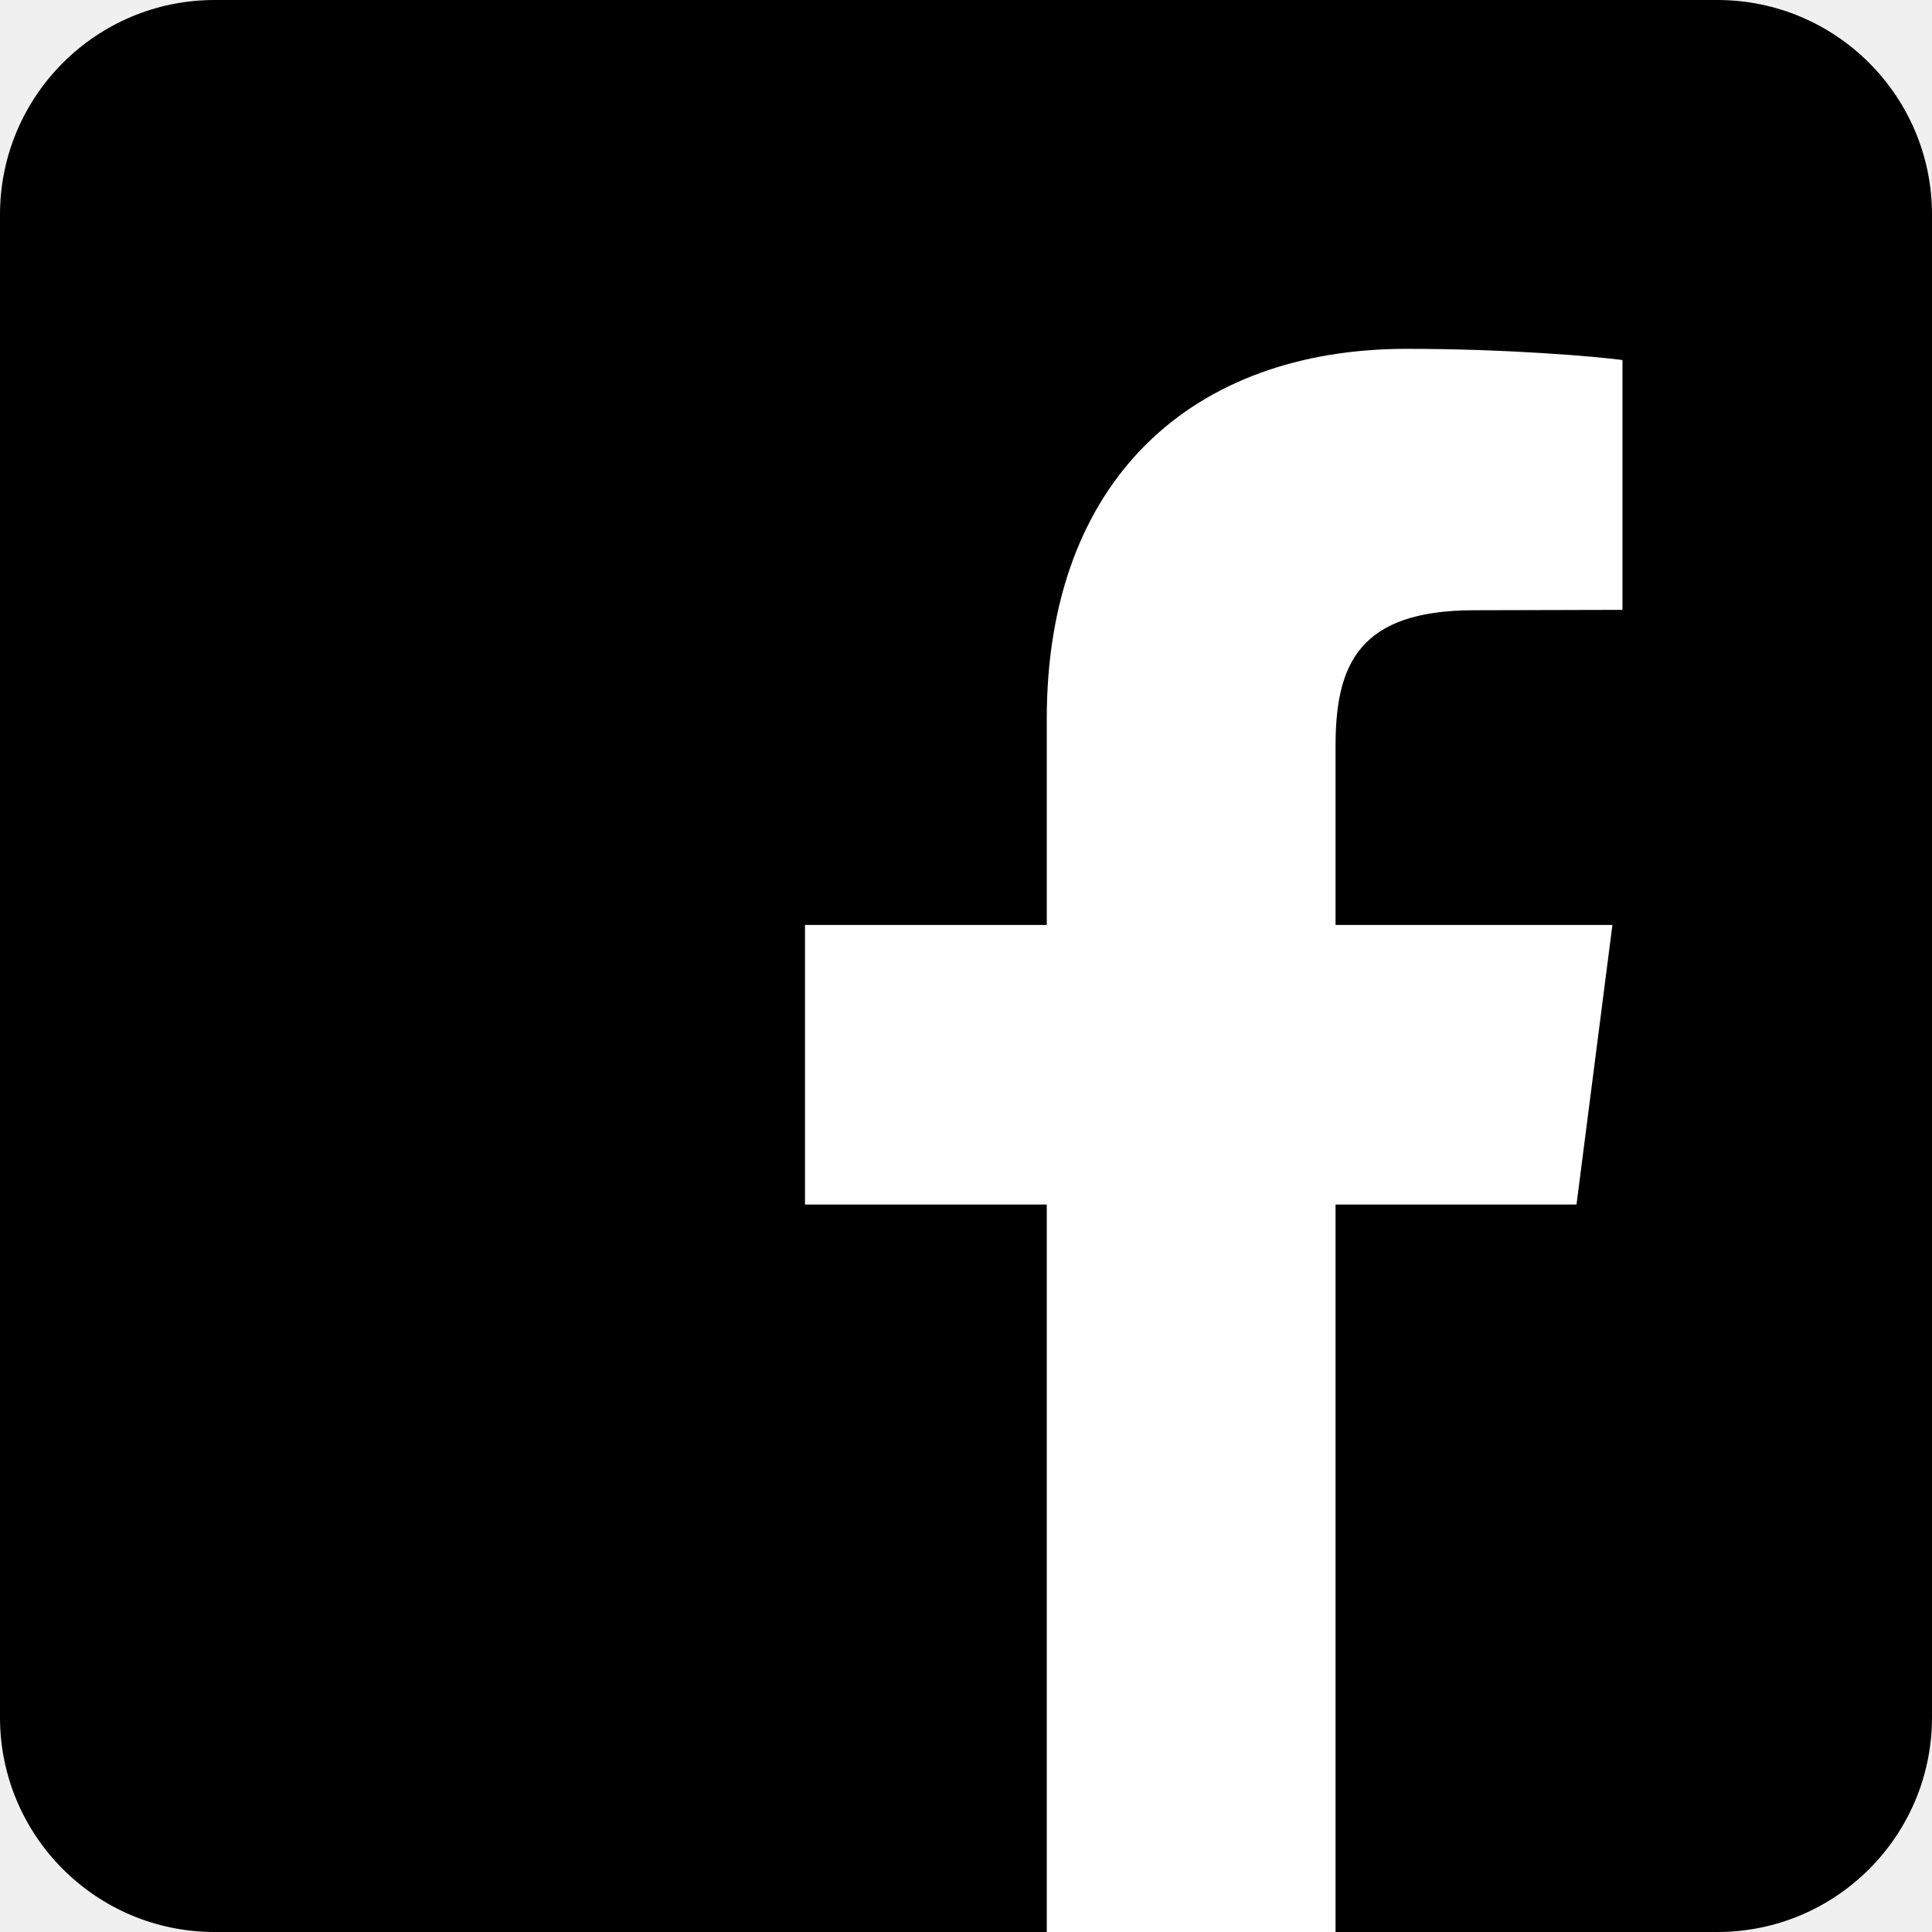
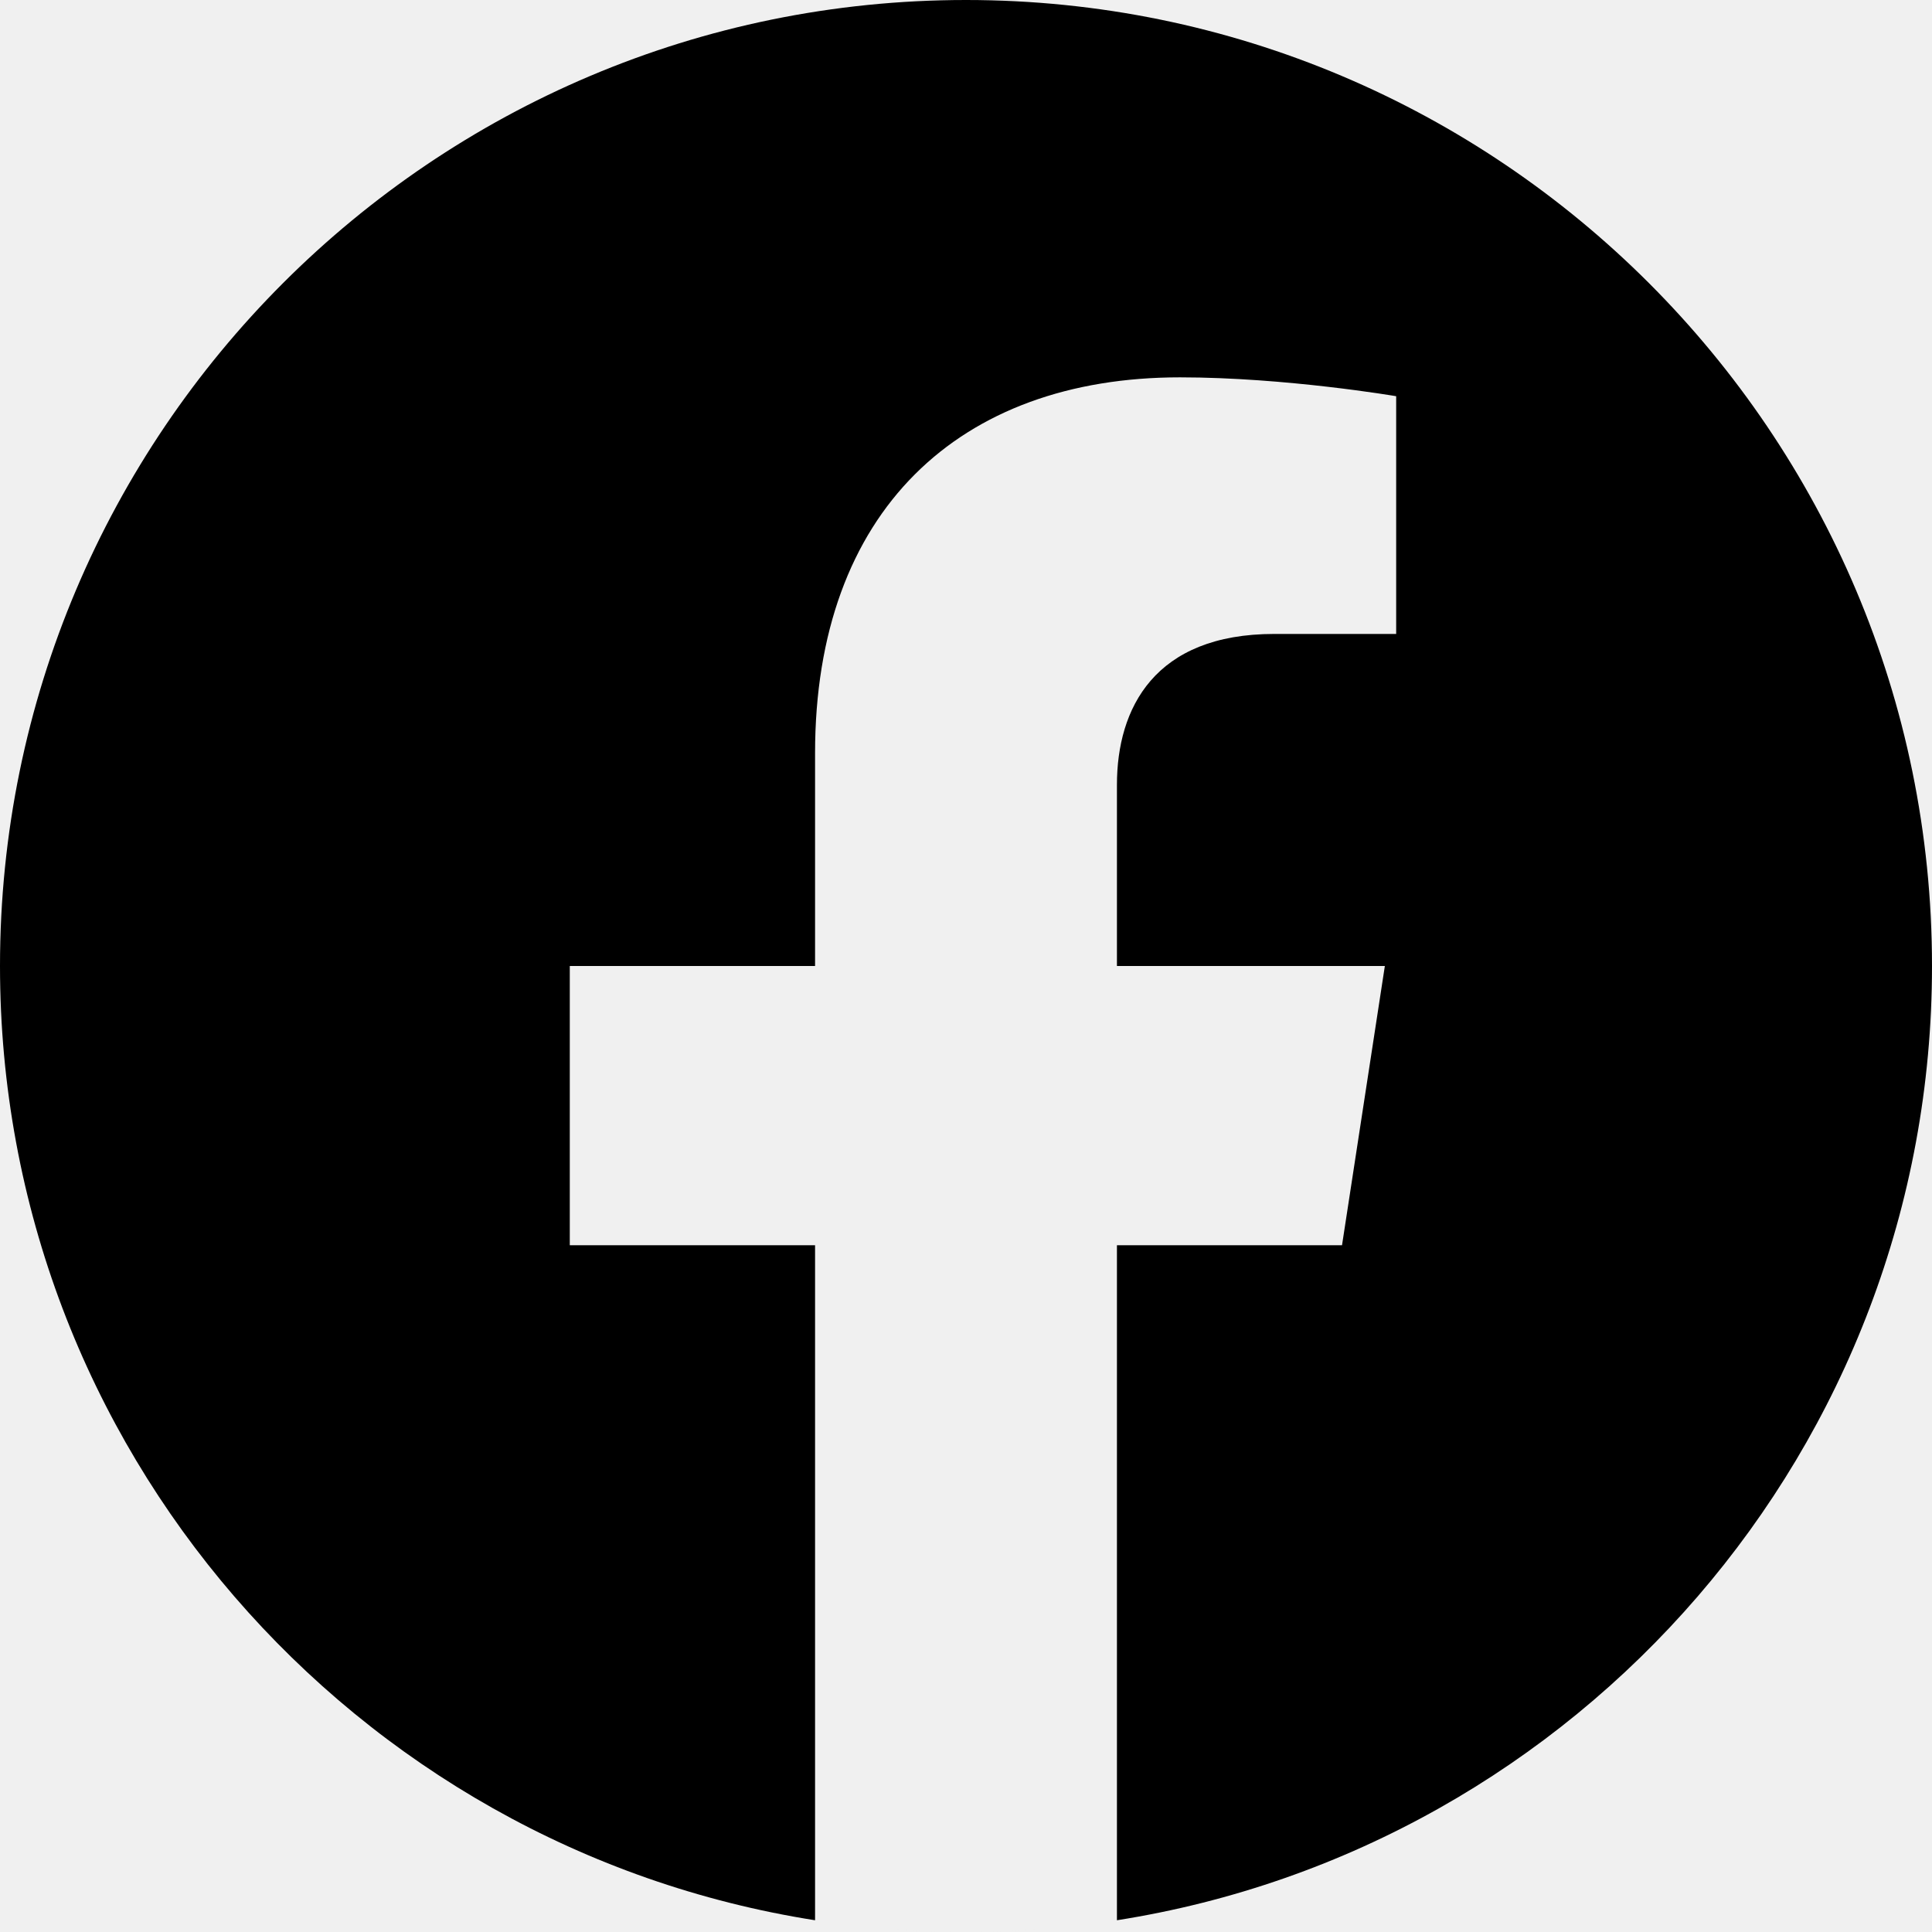
- <svg xmlns="http://www.w3.org/2000/svg" viewBox="0 0 72 72" version="1.1">
-   <defs />
-   <g id="Page-1" stroke="none" stroke-width="1" fill="none" fill-rule="evenodd">
-     <g id="Social-Icons---Rounded-Black" transform="translate(-152, -43)">
-       <g id="Facebook" transform="translate(152, 43)">
-         <rect id="Rounded" fill="#000000" x="0" y="0" width="72" height="72" rx="8" />
-         <path d="M60.464,13.417 L60.464,22.728 L54.938,22.742 C50.607,22.742 49.772,24.8 49.772,27.808 L49.772,34.47 L60.09,34.47 L58.752,44.889 L49.772,44.889 L49.772,72 L39.01,72 L39.01,44.889 L30,44.889 L30,34.47 L39.01,34.47 L39.01,26.786 C39.01,17.864 44.448,13 52.42,13 C56.22,13 59.5,13.288 60.464,13.417 Z" fill="#FFFFFF" />
-       </g>
-     </g>
-   </g>
+ <svg xmlns="http://www.w3.org/2000/svg" height="100%" style="fill-rule:evenodd;clip-rule:evenodd;stroke-linejoin:round;stroke-miterlimit:2;" version="1.1" viewBox="0 0 512 512" width="100%" xml:space="preserve">
+   <path d="M255.022,511.998l0.229,0.001l-0.079,0l-0.15,-0.001Zm1.806,0.001l-0.079,0l0.229,-0.001l-0.15,0.001Zm-2.588,-0.005l0.247,0.001l-0.142,0l-0.105,-0.001Zm3.415,0.001l-0.142,0l0.247,-0.001l-0.105,0.001Zm-4.169,-0.007l0.165,0.001l-0.132,-0.001l-0.033,0Zm4.995,0l-0.132,0.001l0.165,-0.001l-0.033,0Zm0.826,-0.009l-0.058,0.001l0.223,-0.003l-0.165,0.002Zm-6.779,-0.002l0.223,0.003l-0.058,-0.001l-0.165,-0.002Zm7.604,-0.01l-0.135,0.002l0.275,-0.004l-0.14,0.002Zm-8.404,-0.002l0.275,0.004l-0.135,-0.002l-0.14,-0.002Zm9.228,-0.012l-0.182,0.003l0.254,-0.005l-0.072,0.002Zm-9.984,-0.002l0.254,0.005l-0.182,-0.003l-0.072,-0.002Zm-0.937,-0.019l0.225,0.005l-0.04,-0.001l-0.185,-0.004Zm11.745,0.004l-0.04,0.001l0.225,-0.005l-0.185,0.004Zm-12.567,-0.025l0.309,0.008l-0.125,-0.003l-0.184,-0.005Zm13.39,0.005l-0.125,0.003l0.309,-0.008l-0.184,0.005Zm0.823,-0.022l-0.201,0.006l0.316,-0.009l-0.115,0.003Zm-14.967,-0.003l0.316,0.009l-0.201,-0.006l-0.115,-0.003Zm-0.72,-0.022l0.225,0.007l-0.212,-0.007l-0.194,-0.006l0.181,0.006Zm16.509,0l-0.212,0.007l0.225,-0.007l0.181,-0.006l-0.194,0.006Zm0.821,-0.027l-0.112,0.004l0.345,-0.012l-0.233,0.008Zm-18.371,-0.008l0.345,0.012l-0.112,-0.004l-0.233,-0.008Zm-0.749,-0.028l0.362,0.013l-0.201,-0.007l-0.161,-0.006Zm19.941,0.006l-0.201,0.007l0.362,-0.013l-0.161,0.006Zm-20.676,-0.036l0.354,0.015l-0.277,-0.011l-0.077,-0.004Zm21.495,0.004l-0.277,0.011l0.354,-0.015l-0.077,0.004Zm-22.525,-0.049l0.38,0.017l-0.093,-0.003l-0.287,-0.014Zm23.345,0.014l-0.093,0.003l0.38,-0.017l-0.287,0.014Zm-24.084,-0.048l0.394,0.018l-0.186,-0.008l-0.208,-0.01Zm24.902,0.01l-0.186,0.008l0.394,-0.018l-0.208,0.01Zm-25.63,-0.047l0.397,0.02l-0.279,-0.013l-0.118,-0.007Zm26.448,0.007l-0.279,0.013l0.397,-0.02l-0.118,0.007Zm0.818,-0.043l-0.362,0.019l0.321,-0.017l0.378,-0.021l-0.337,0.019Zm-27.925,0.002l0.321,0.017l-0.362,-0.019l-0.337,-0.019l0.378,0.021Zm28.741,-0.048l-0.16,0.009l0.406,-0.023l-0.246,0.014Zm-29.844,-0.014l0.406,0.023l-0.16,-0.009l-0.246,-0.014Zm-0.722,-0.043l0.405,0.024l-0.253,-0.014l-0.152,-0.01Zm31.382,0.01l-0.253,0.014l0.405,-0.024l-0.152,0.01Zm-32.071,-0.053l0.365,0.023l-0.34,-0.021l-0.342,-0.022l0.317,0.02Zm32.887,0.002l-0.34,0.021l0.365,-0.023l0.317,-0.02l-0.342,0.022Zm0.814,-0.053l-0.122,0.008l0.387,-0.026l-0.265,0.018Zm-34.755,-0.018l0.387,0.026l-0.122,-0.008l-0.265,-0.018Zm-0.721,-0.05l0.38,0.027l-0.208,-0.014l-0.172,-0.013Zm36.29,0.013l-0.208,0.014l0.38,-0.027l-0.172,0.013Zm-37.009,-0.064l0.349,0.025l-0.271,-0.019l-0.078,-0.006Zm37.822,0.006l-0.271,0.019l0.349,-0.025l-0.078,0.006Zm-38.789,-0.079l0.306,0.023l-0.074,-0.005l-0.232,-0.018Zm39.602,0.018l-0.074,0.005l0.306,-0.023l-0.232,0.018Zm0.811,-0.063l-0.146,0.011l0.311,-0.025l-0.165,0.014Zm-41.157,-0.014l0.311,0.025l-0.146,-0.011l-0.165,-0.014Zm-0.725,-0.059l0.264,0.022l-0.186,-0.015l-0.078,-0.007Zm42.694,0.007l-0.186,0.015l0.264,-0.022l-0.078,0.007Zm-43.492,-0.074l0.079,0.007l-0.013,-0.001l-0.066,-0.006Zm44.302,0.006l-0.013,0.001l0.079,-0.007l-0.066,0.006Zm0.81,-0.071l-0.072,0.006l0.181,-0.016l-0.109,0.01Zm-45.965,-0.01l0.181,0.016l-0.072,-0.006l-0.109,-0.01Zm-0.75,-0.068l0.135,0.013l-0.084,-0.008l-0.051,-0.005Zm47.523,0.005l-0.084,0.008l0.135,-0.013l-0.051,0.005Zm-63.736,-2.025c-122.319,-19.226 -216,-125.203 -216,-252.887c0,-141.29 114.71,-256 256,-256c141.29,0 256,114.71 256,256c0,127.684 -93.681,233.661 -216,252.887l0,-178.887l59.65,0l11.35,-74l-71,0l0,-48.021c0,-20.245 9.918,-39.979 41.719,-39.979l32.281,0l0,-63c0,0 -29.296,-5 -57.305,-5c-58.476,0 -96.695,35.44 -96.695,99.6l0,56.4l-65,0l0,74l65,0l0,178.887Z" />
</svg>
